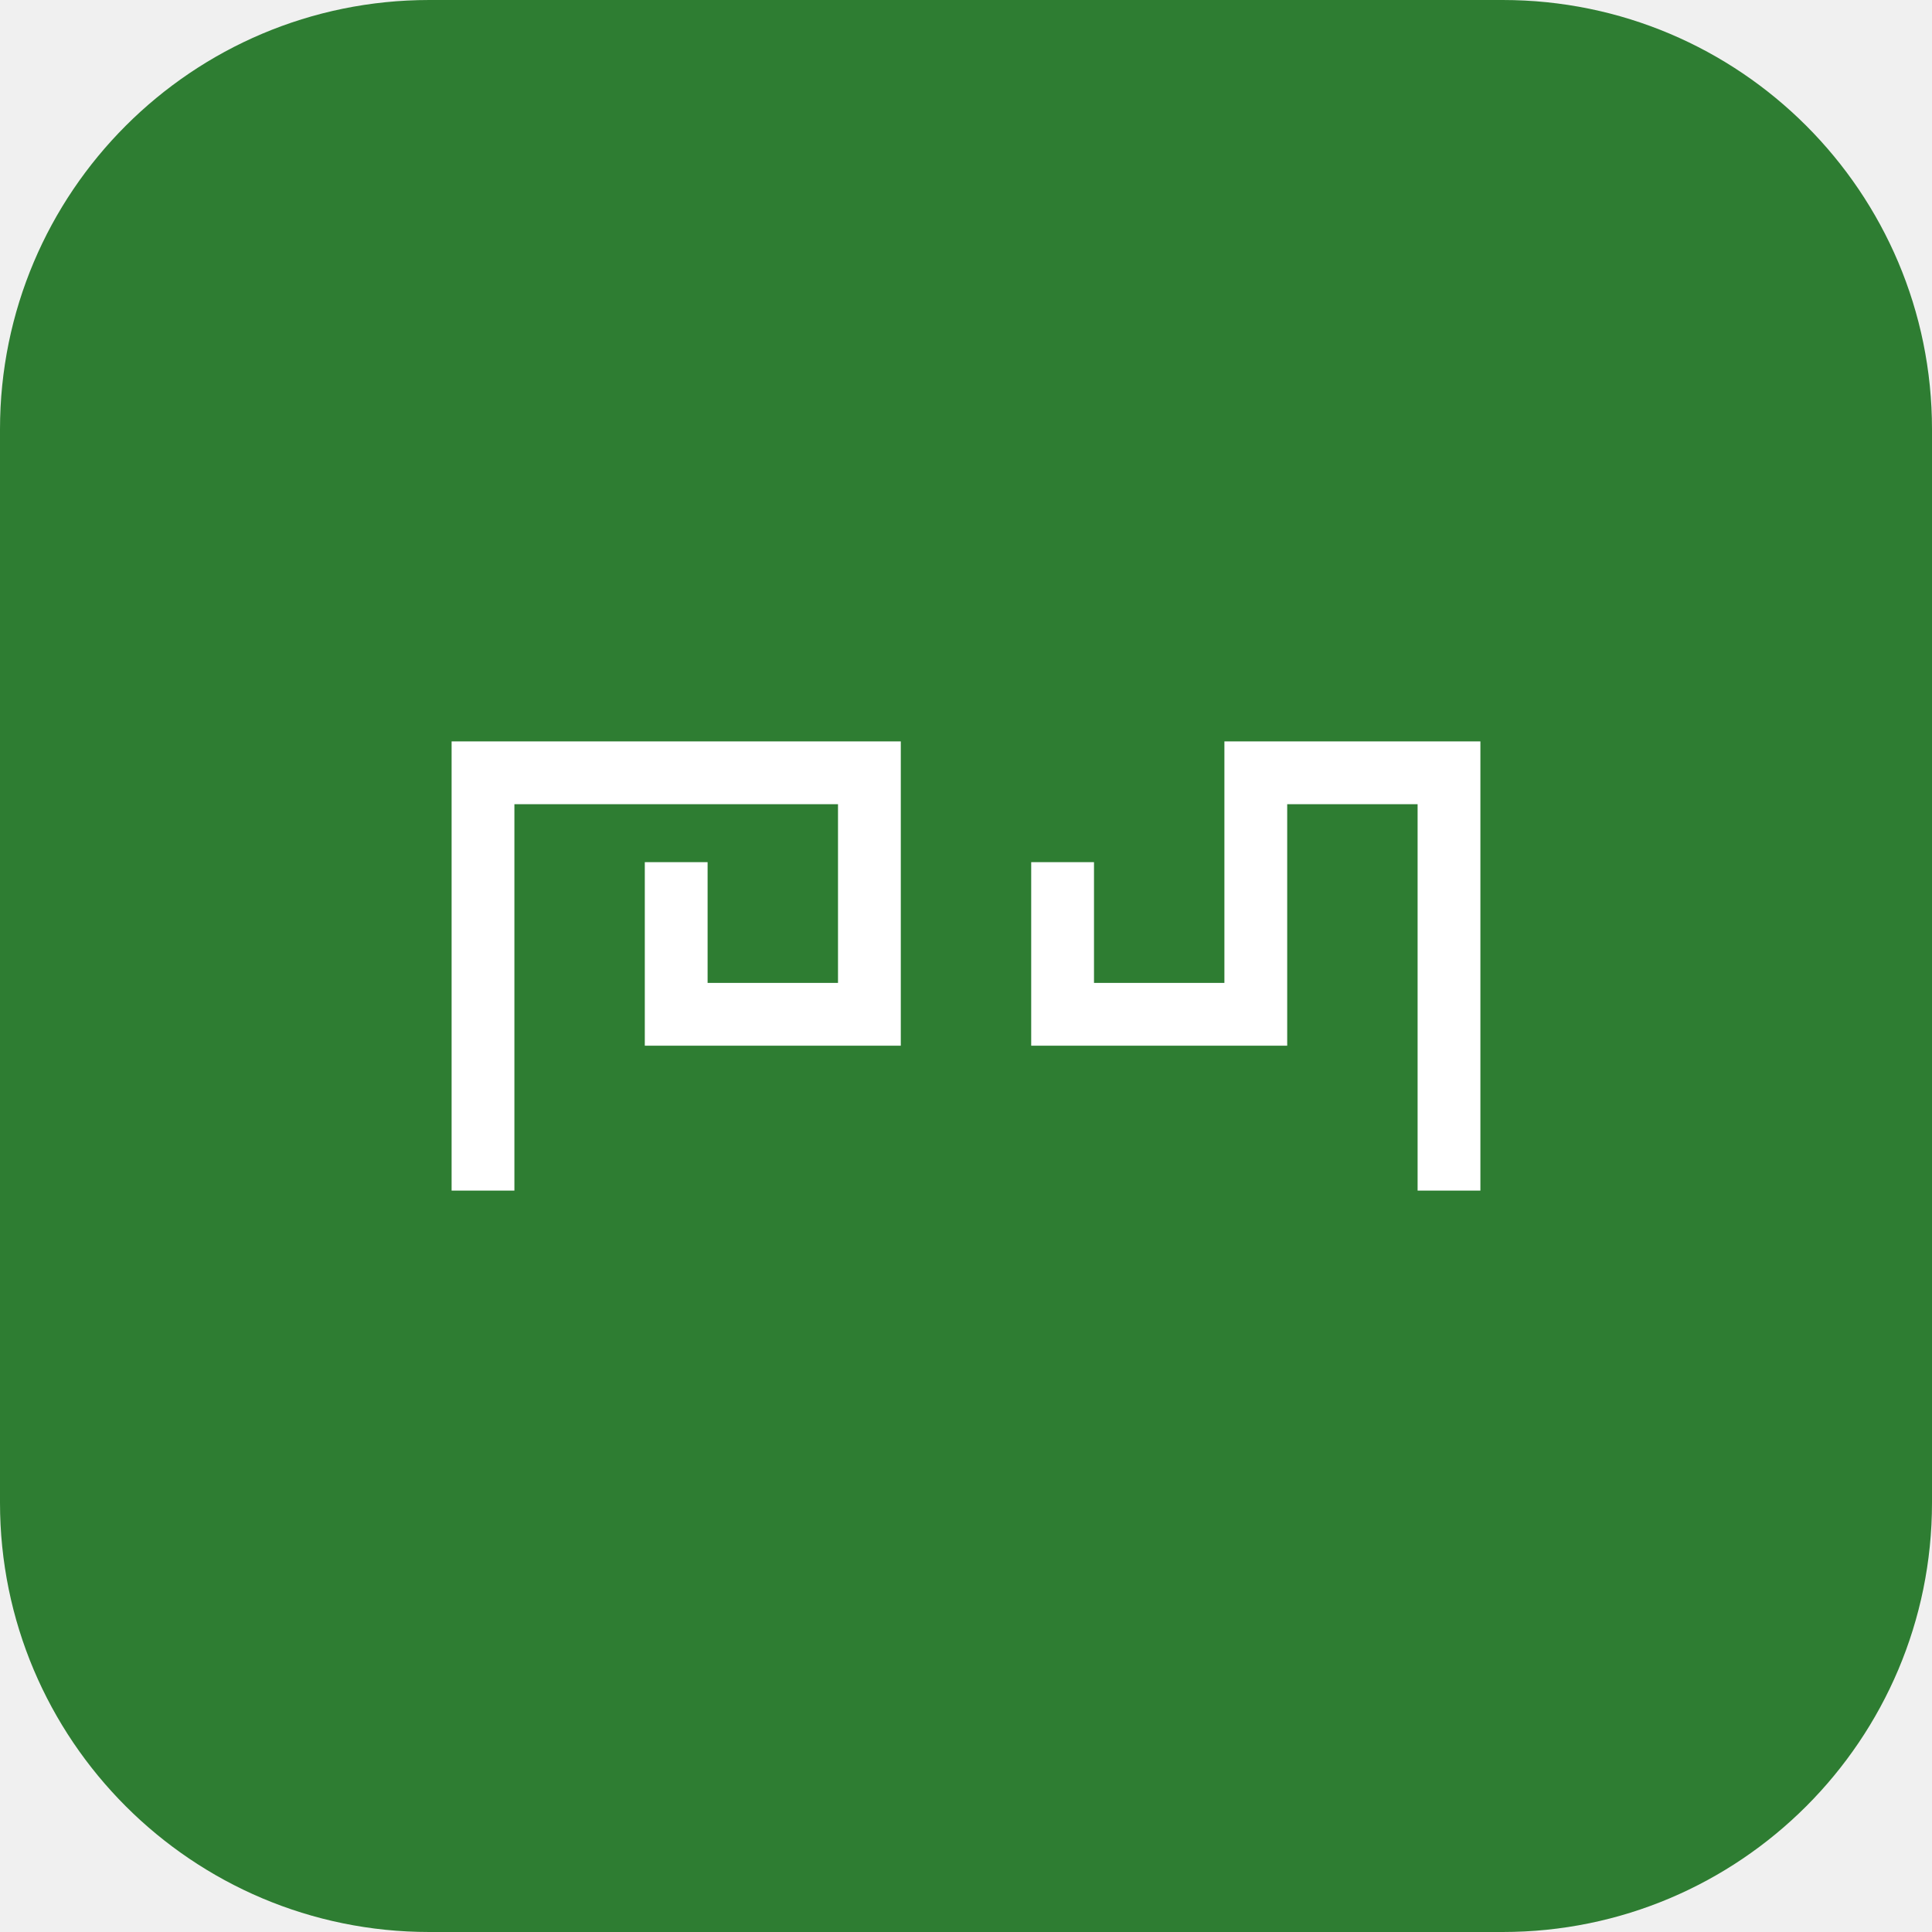
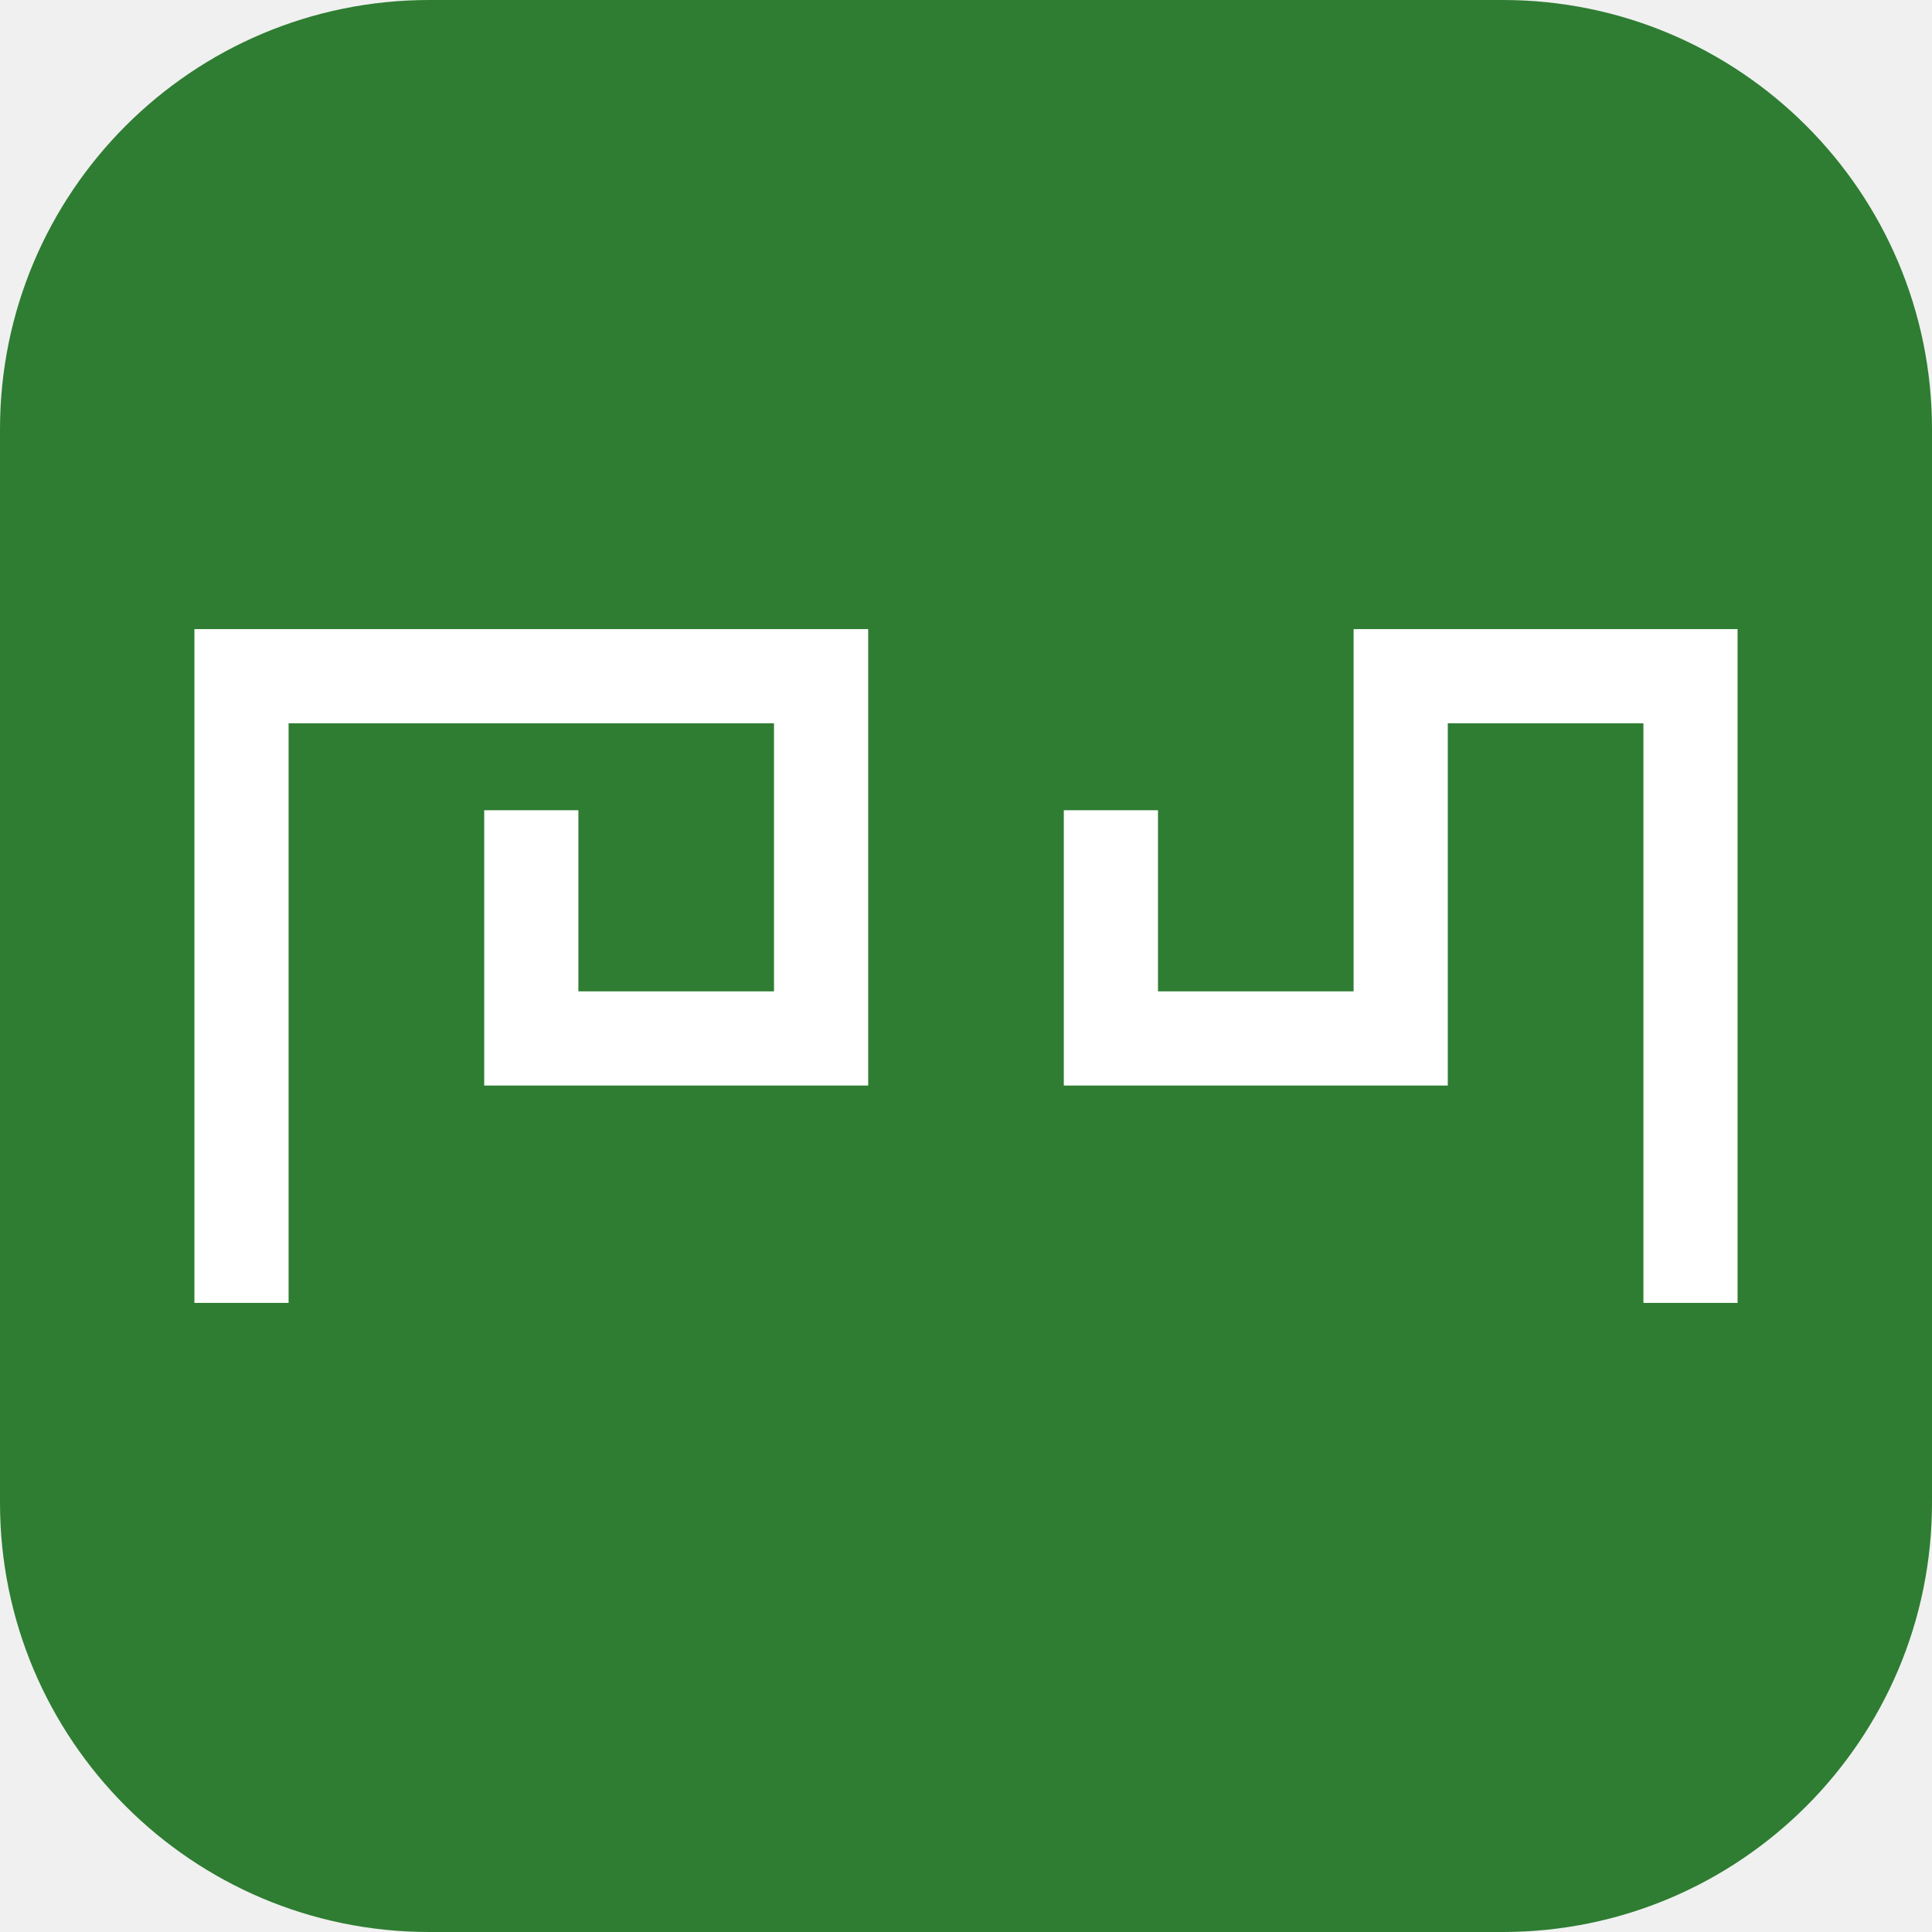
<svg xmlns="http://www.w3.org/2000/svg" viewBox="0 0 108 108" width="256" height="256">
  <rect width="108" height="108" rx="24" fill="#2E7D32" />
-   <g fill="none" stroke="#FFFFFF" stroke-width="3.51" stroke-linecap="square" stroke-linejoin="miter">
+   <g transform="translate(54 54) scale(1.5) translate(-54 -54)" fill="none" stroke="#FFFFFF" stroke-width="3.51" stroke-linecap="square" stroke-linejoin="miter">
    <path d="M27.00,64.80 V43.20 H48.60 V56.70 H37.80 V49.95" />
    <path d="M59.40,49.95 V56.70 H70.20 V43.20 H81.00 V64.80" />
  </g>
</svg>
